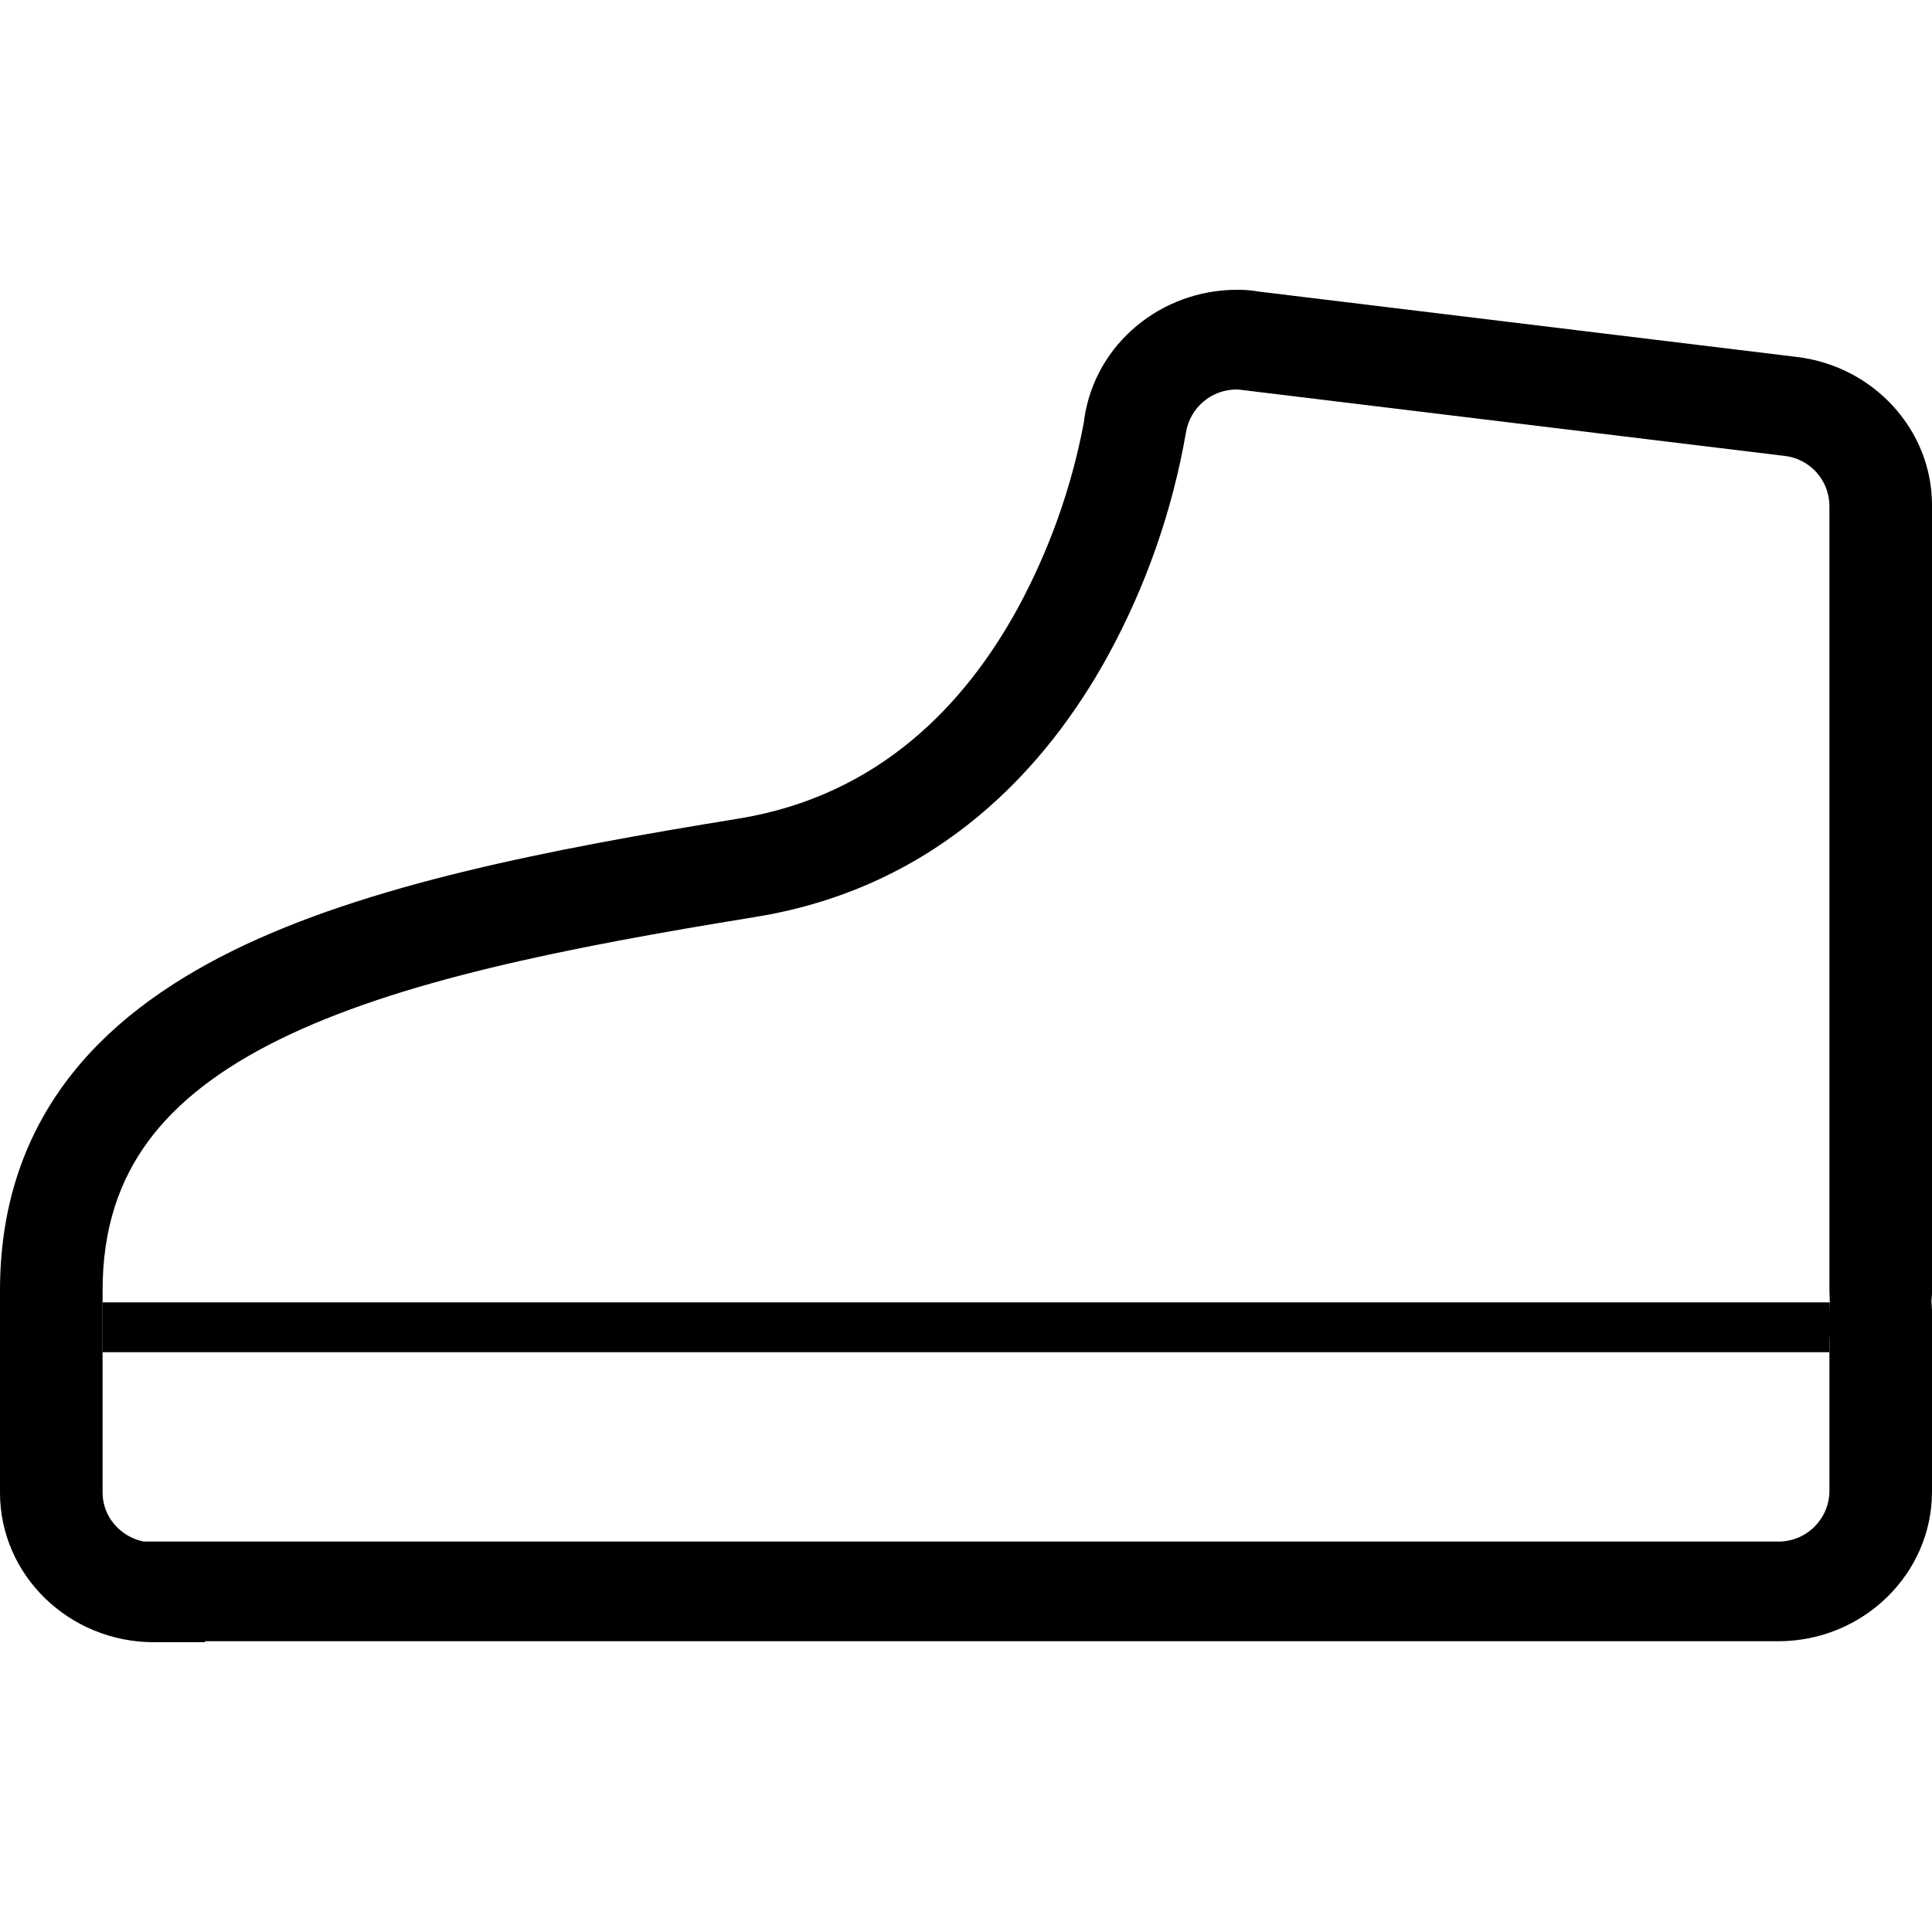
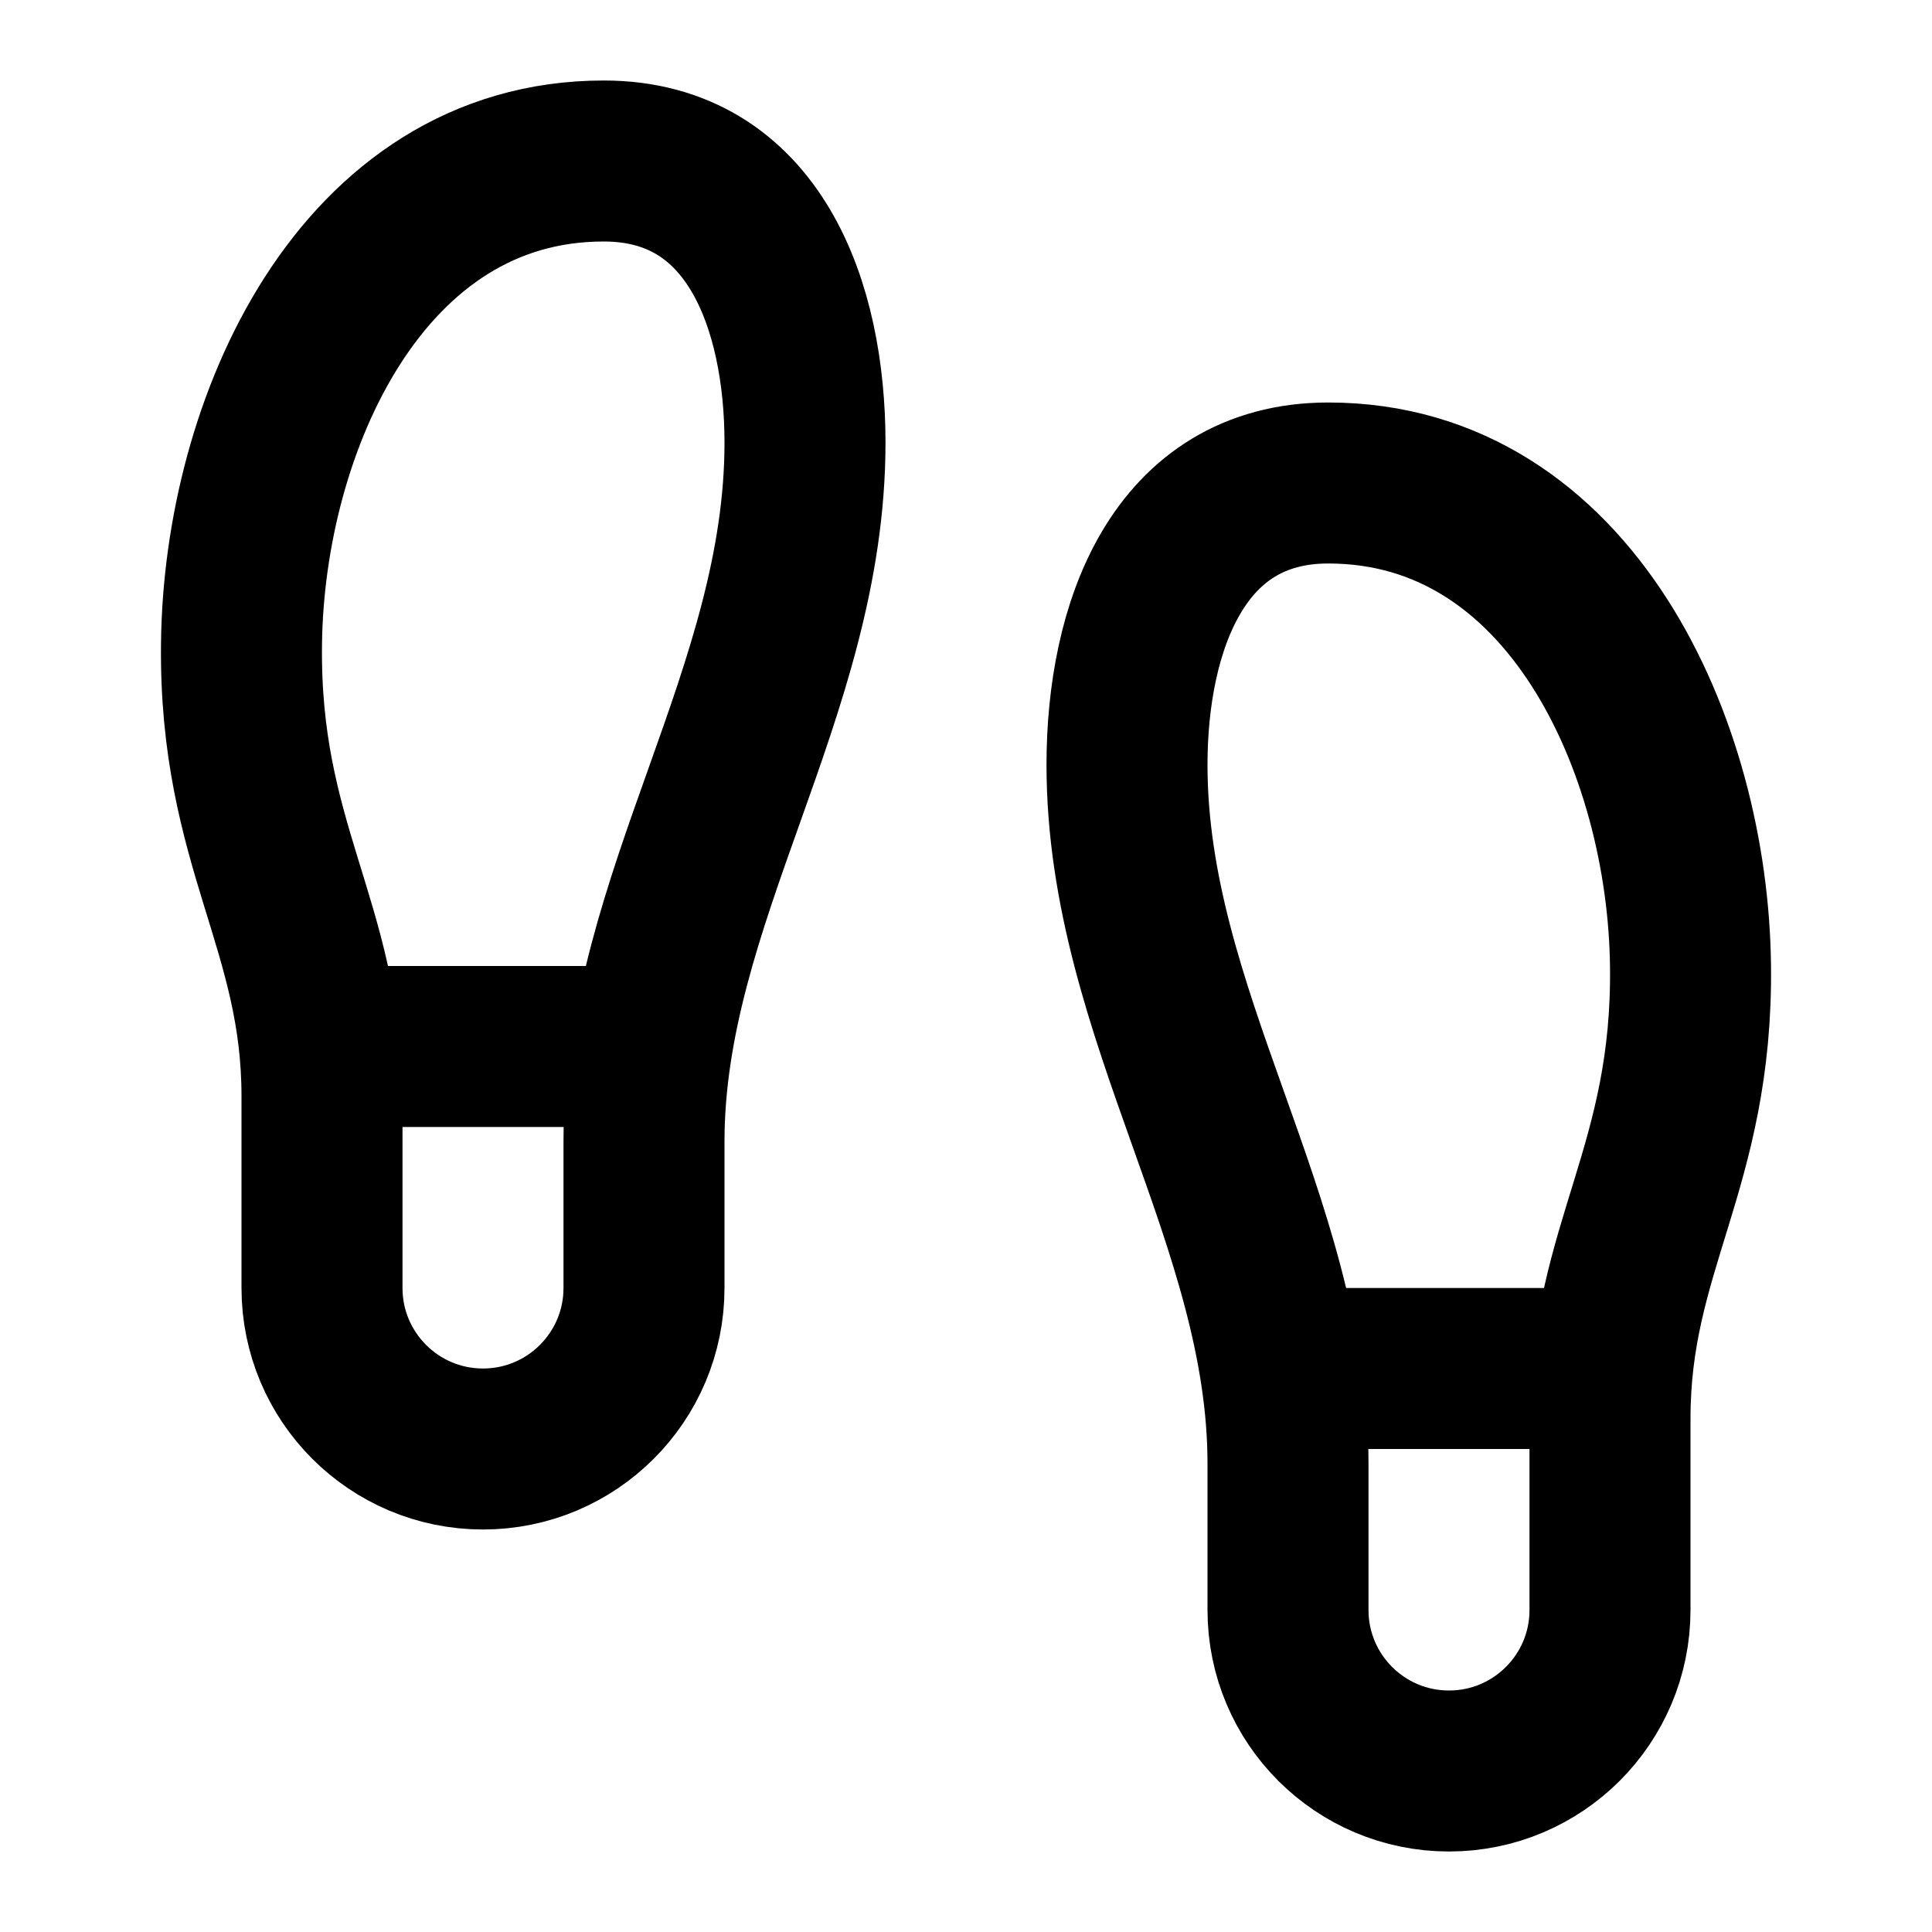
- <svg xmlns="http://www.w3.org/2000/svg" class="icon icon-accordion icon-shoe" viewBox="0 0 20 20">
-   <path d="M12.822 4.032h-.02a.53.53 0 0 0-.524.44 7.5 7.5 0 0 1-.812 2.322c-.625 1.136-1.74 2.39-3.65 2.699-1.98.321-3.7.665-4.924 1.268-.603.297-1.056.643-1.359 1.055-.297.404-.471.9-.471 1.542v2.095c0 .247.184.457.425.505h16.92a.526.526 0 0 0 .531-.516v-1.444c.006-.202.007-.331.004-.516l-.004-.134v-8.12a.524.524 0 0 0-.466-.509h-.003l-5.637-.685zM2.123 16.99V17h-.53C.714 17 0 16.305 0 15.453v-2.094c0-.84.233-1.55.67-2.144.431-.586 1.04-1.028 1.743-1.375 1.39-.684 3.269-1.047 5.228-1.365 1.466-.237 2.352-1.192 2.889-2.168a6.6 6.6 0 0 0 .687-1.918l.008-.05v-.007C11.339 3.556 12.024 3 12.804 3h.007c.034 0 .116 0 .209.017l5.58.678c.797.095 1.4.757 1.4 1.533v8.126q.002.042-.006.12l.001.009.005.082v1.877c0 .852-.715 1.548-1.592 1.548z" />
-   <path d="M18.938 13.998H1.062v-.516h17.88l.004.25z" />
+ <svg xmlns="http://www.w3.org/2000/svg" aria-hidden="true" focusable="false" role="presentation" class="icon icon-shoe" fill="none" stroke="currentColor" stroke-width="2" stroke-linecap="round" stroke-linejoin="round" viewBox="0 0 24 24">
+   <path d="M4 16v-2.38C4 11.5 2.97 10.5 3 8c.03-2.72 1.49-6 4.5-6C9.37 2 10 3.8 10 5.5c0 3.11-2 5.66-2 8.68V16a2 2 0 1 1-4 0Z" />
+   <path d="M20 20v-2.38c0-2.12 1.03-3.12 1-5.62-.03-2.72-1.49-6-4.5-6C14.63 6 14 7.8 14 9.5c0 3.11 2 5.66 2 8.68V20a2 2 0 1 0 4 0Z" />
+   <path d="M16 17h4" />
+   <path d="M4 13h4" />
</svg>
